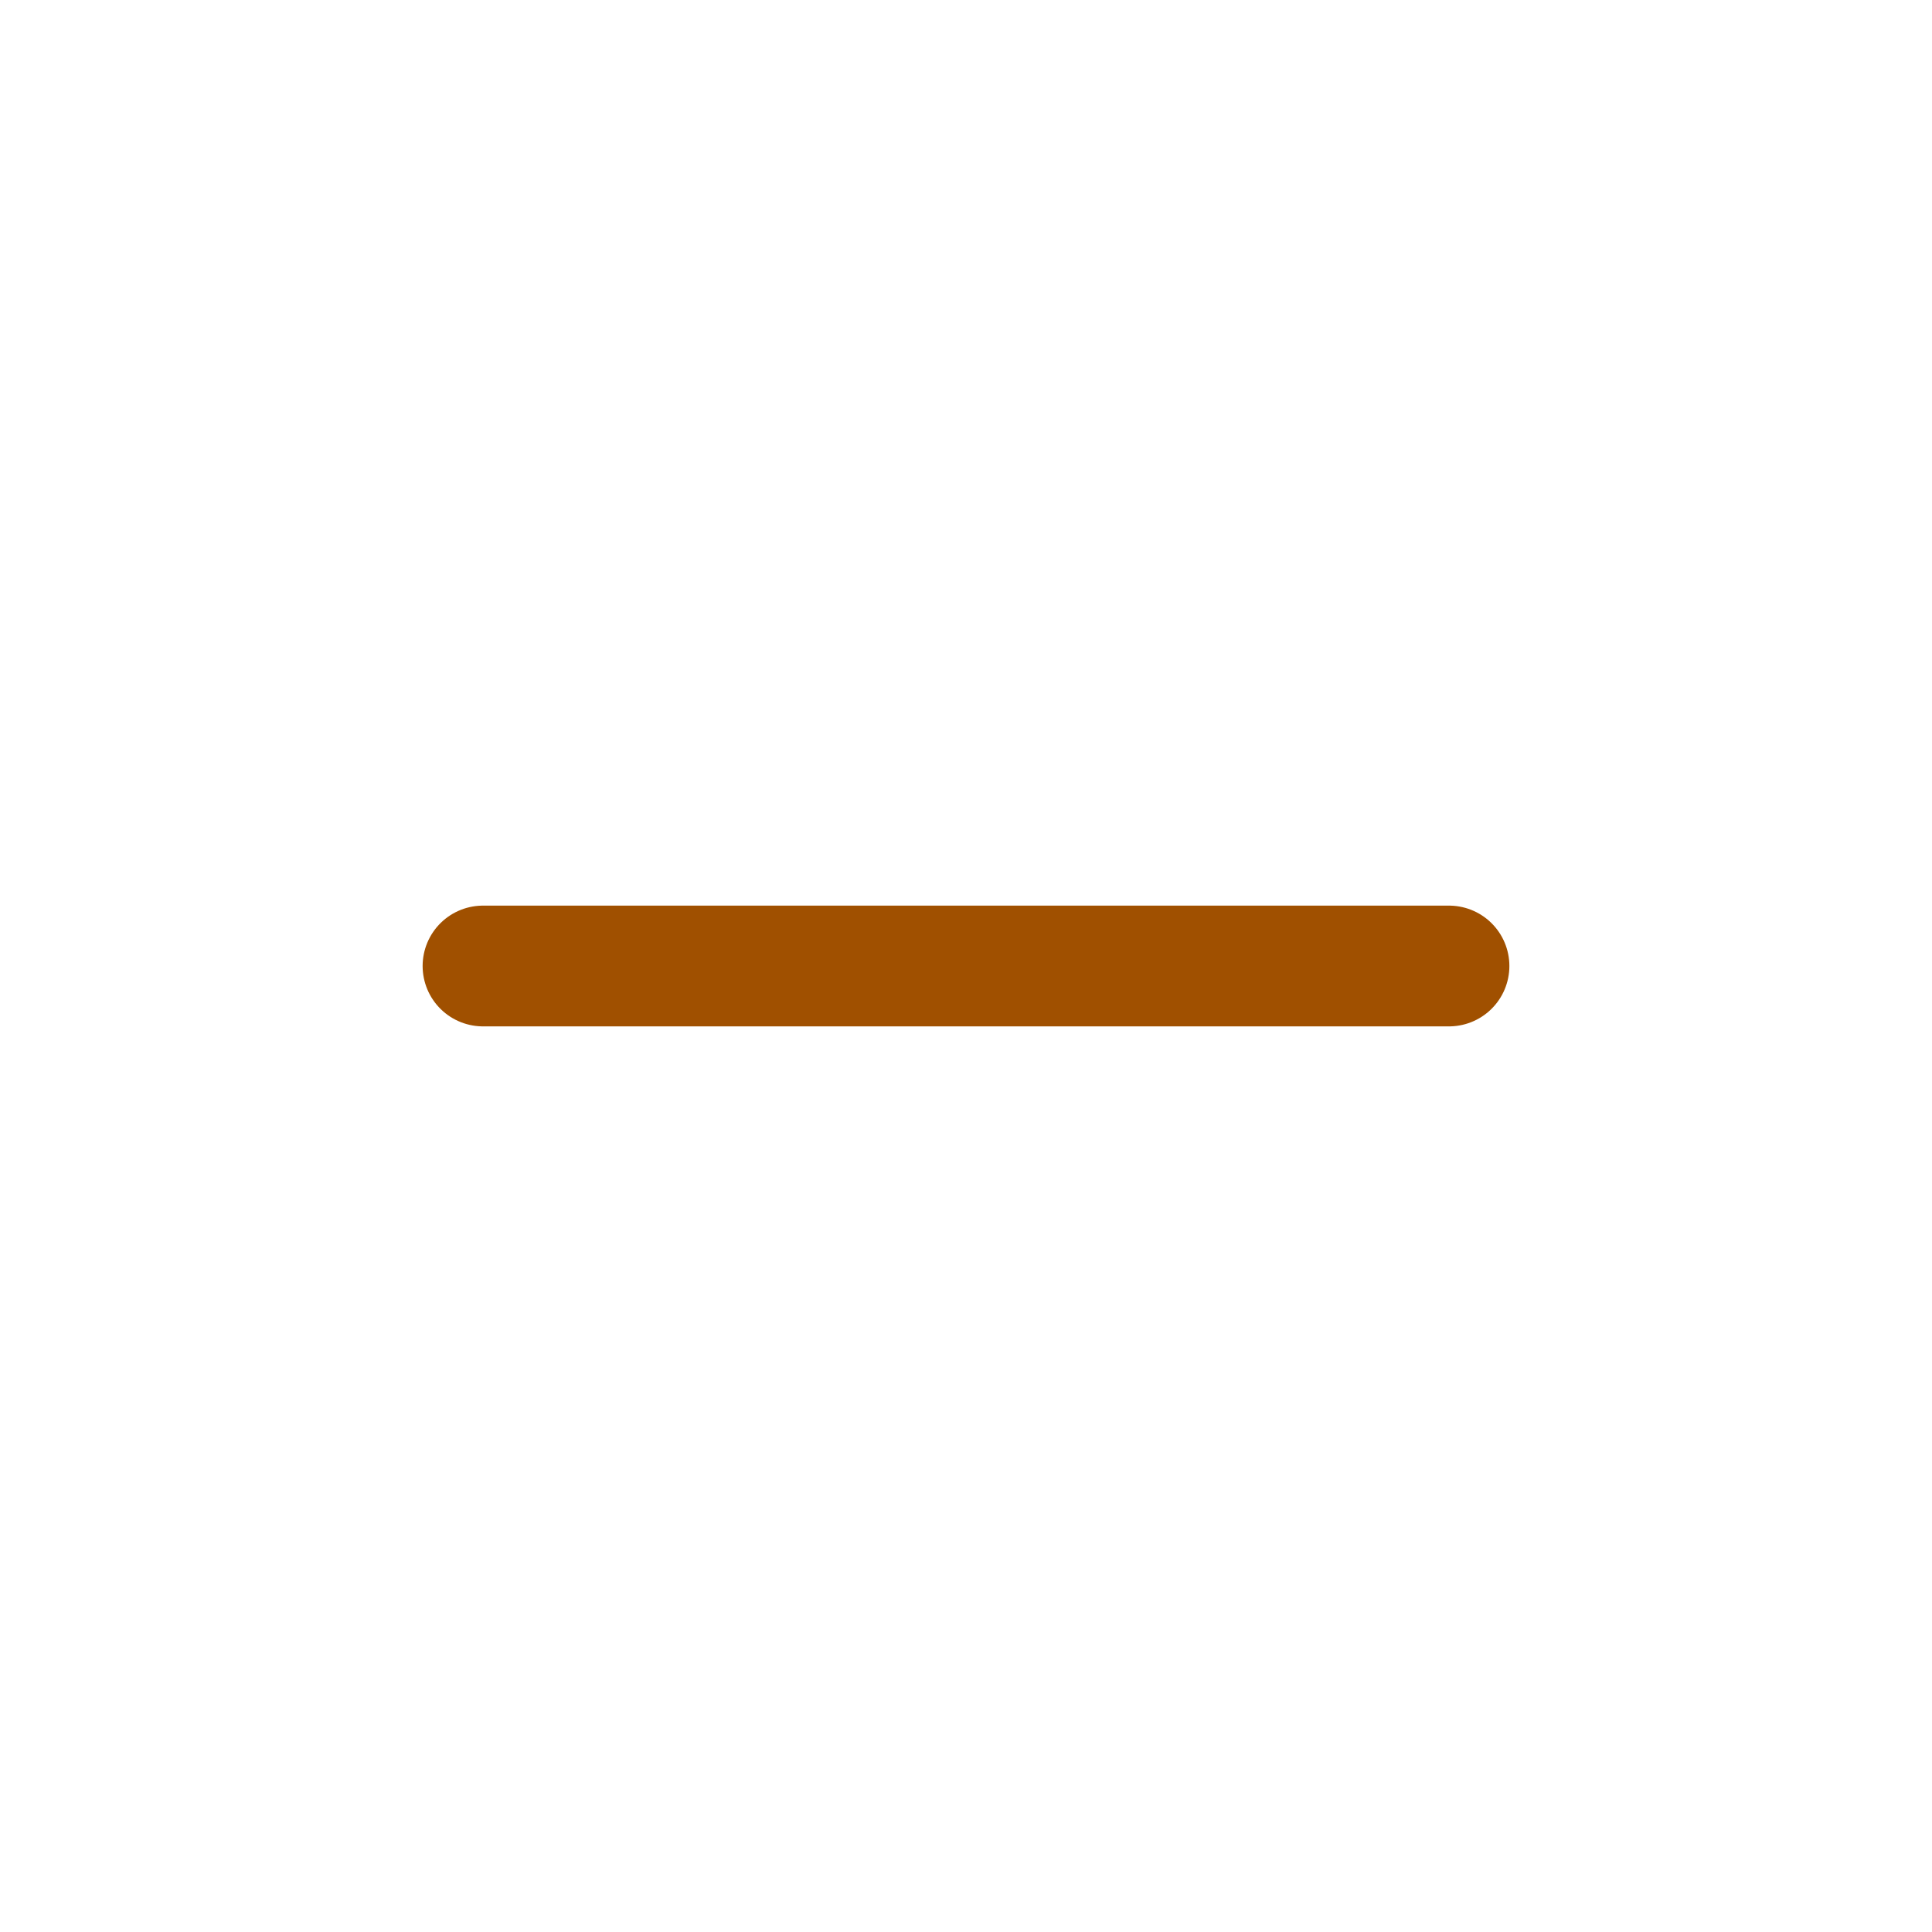
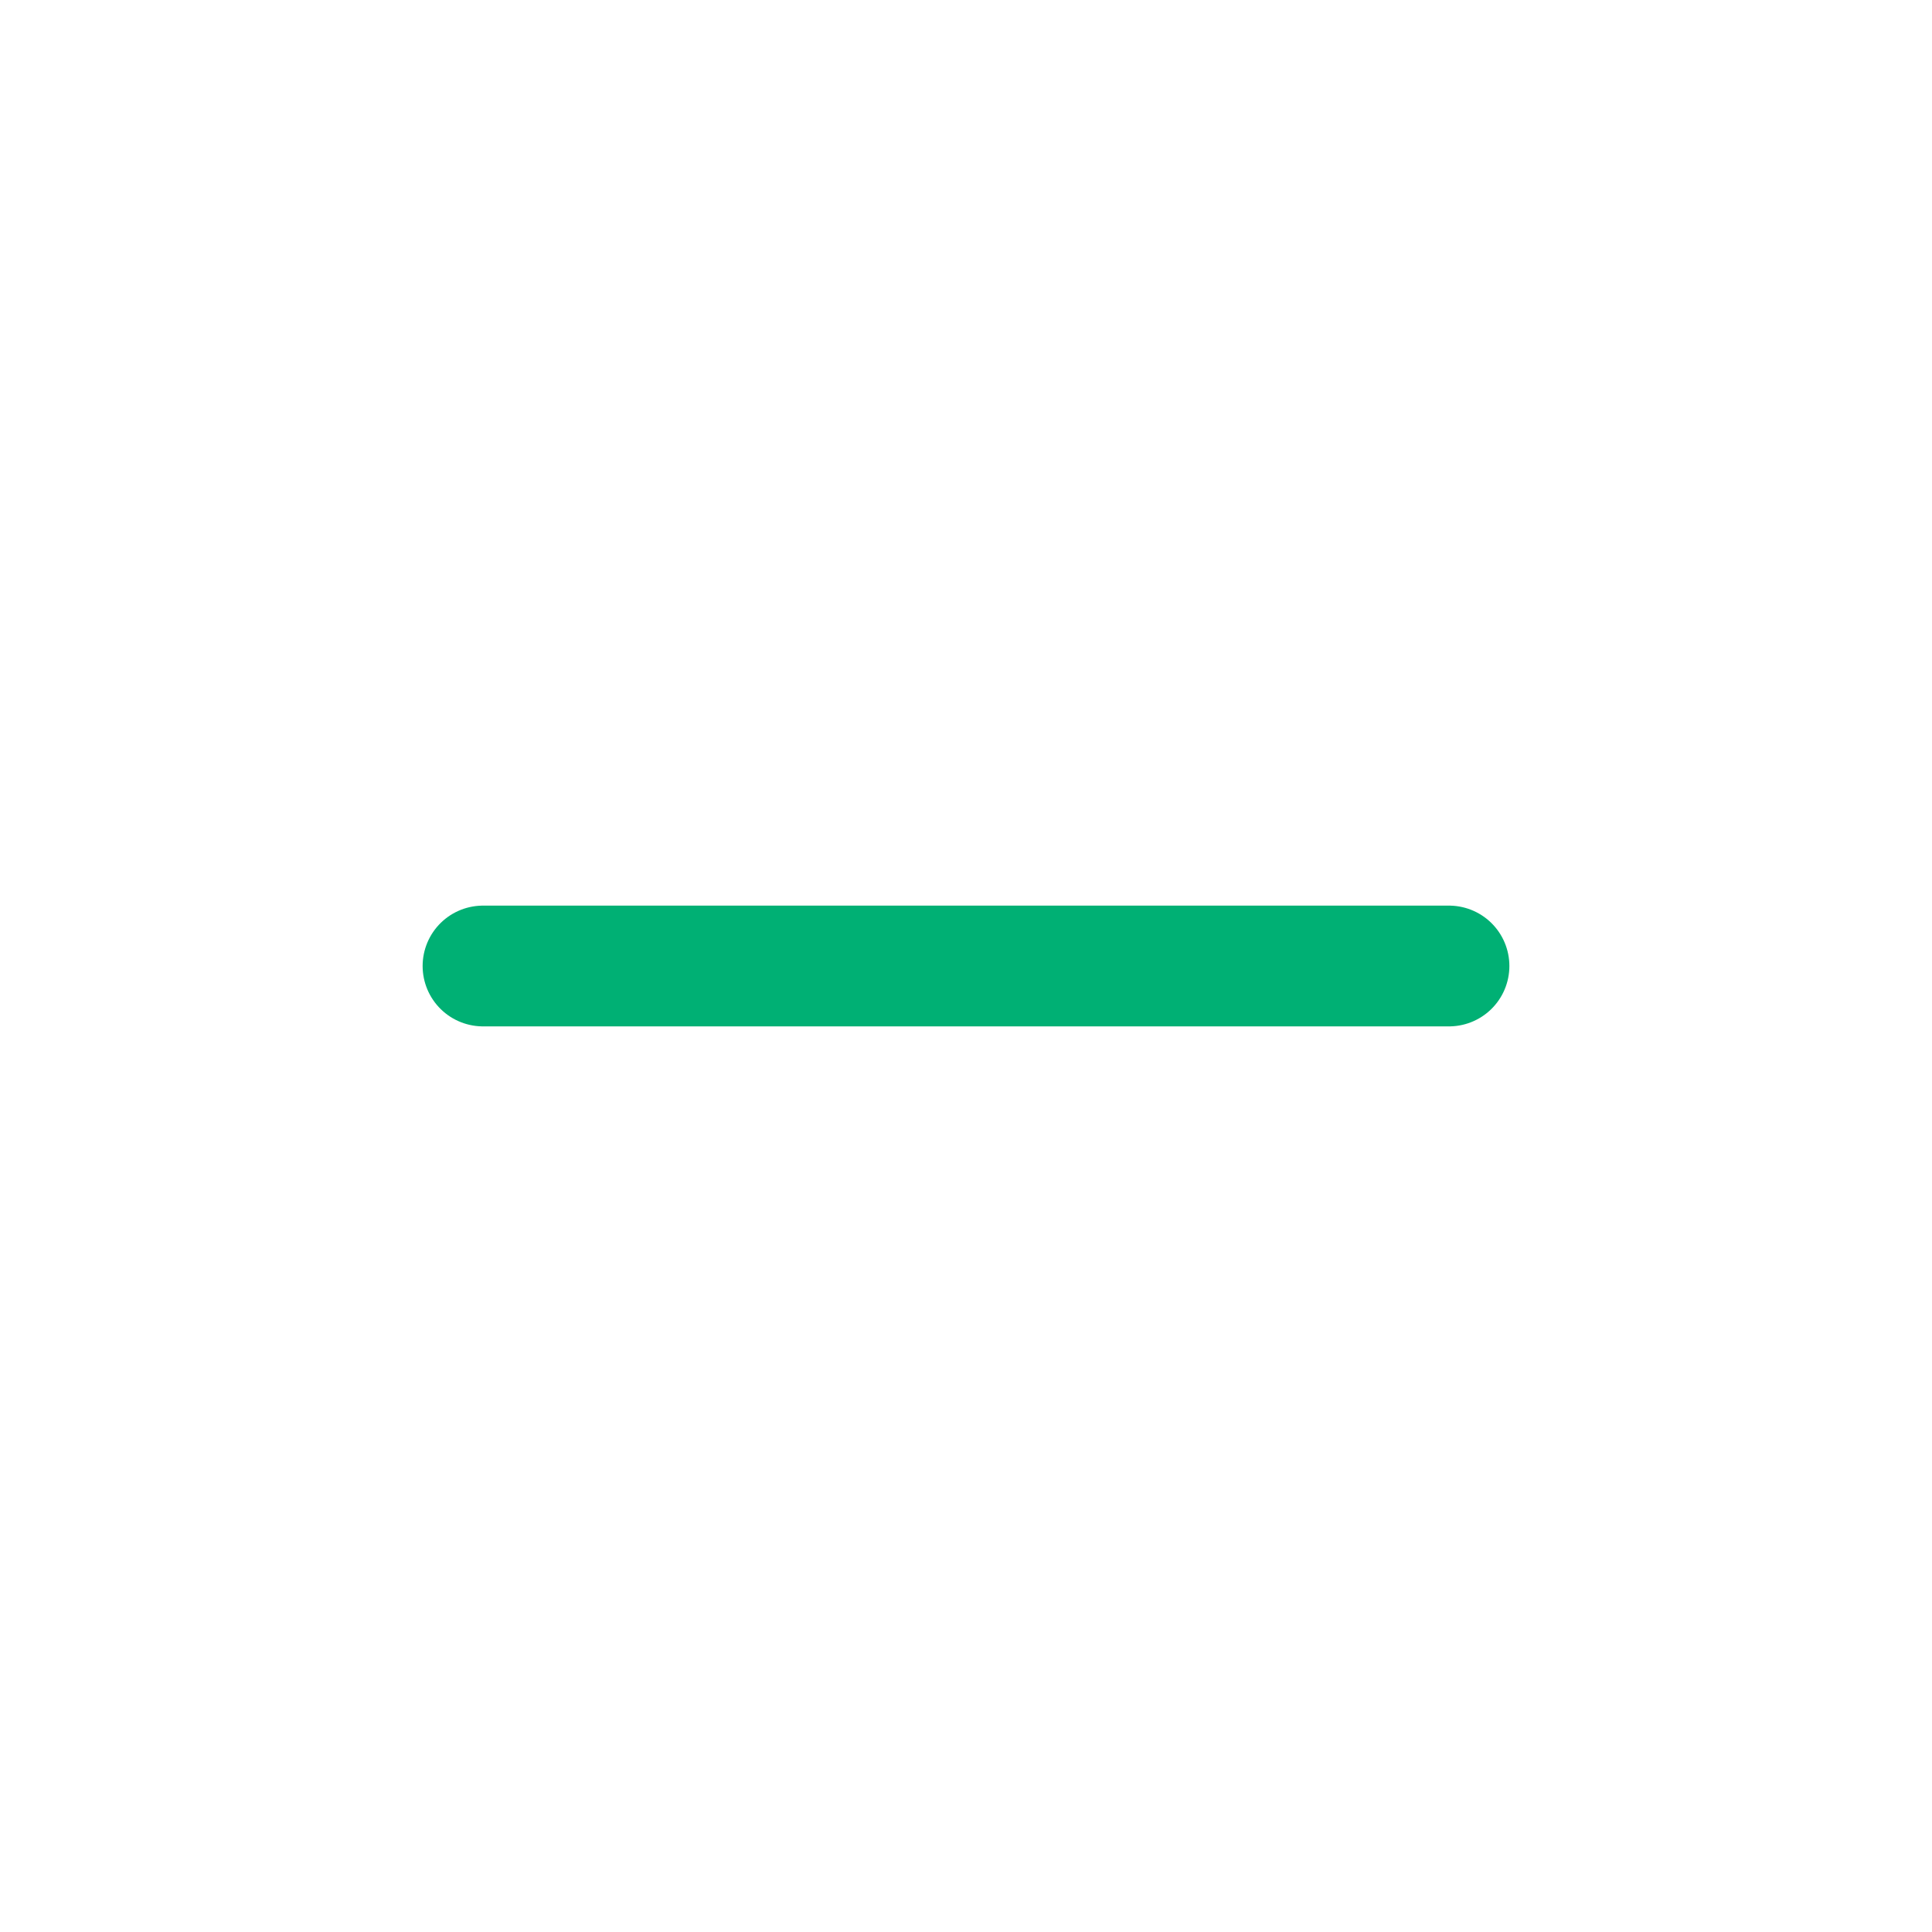
<svg xmlns="http://www.w3.org/2000/svg" width="24" height="24" viewBox="0 0 24 24" fill="none">
-   <path d="M18 12L6 12" stroke="#A05000" stroke-width="1.5" stroke-linecap="round" stroke-linejoin="round" />
+   <path d="M18 12L6 12" stroke="#00B074" stroke-width="1.5" stroke-linecap="round" stroke-linejoin="round" />
</svg>
